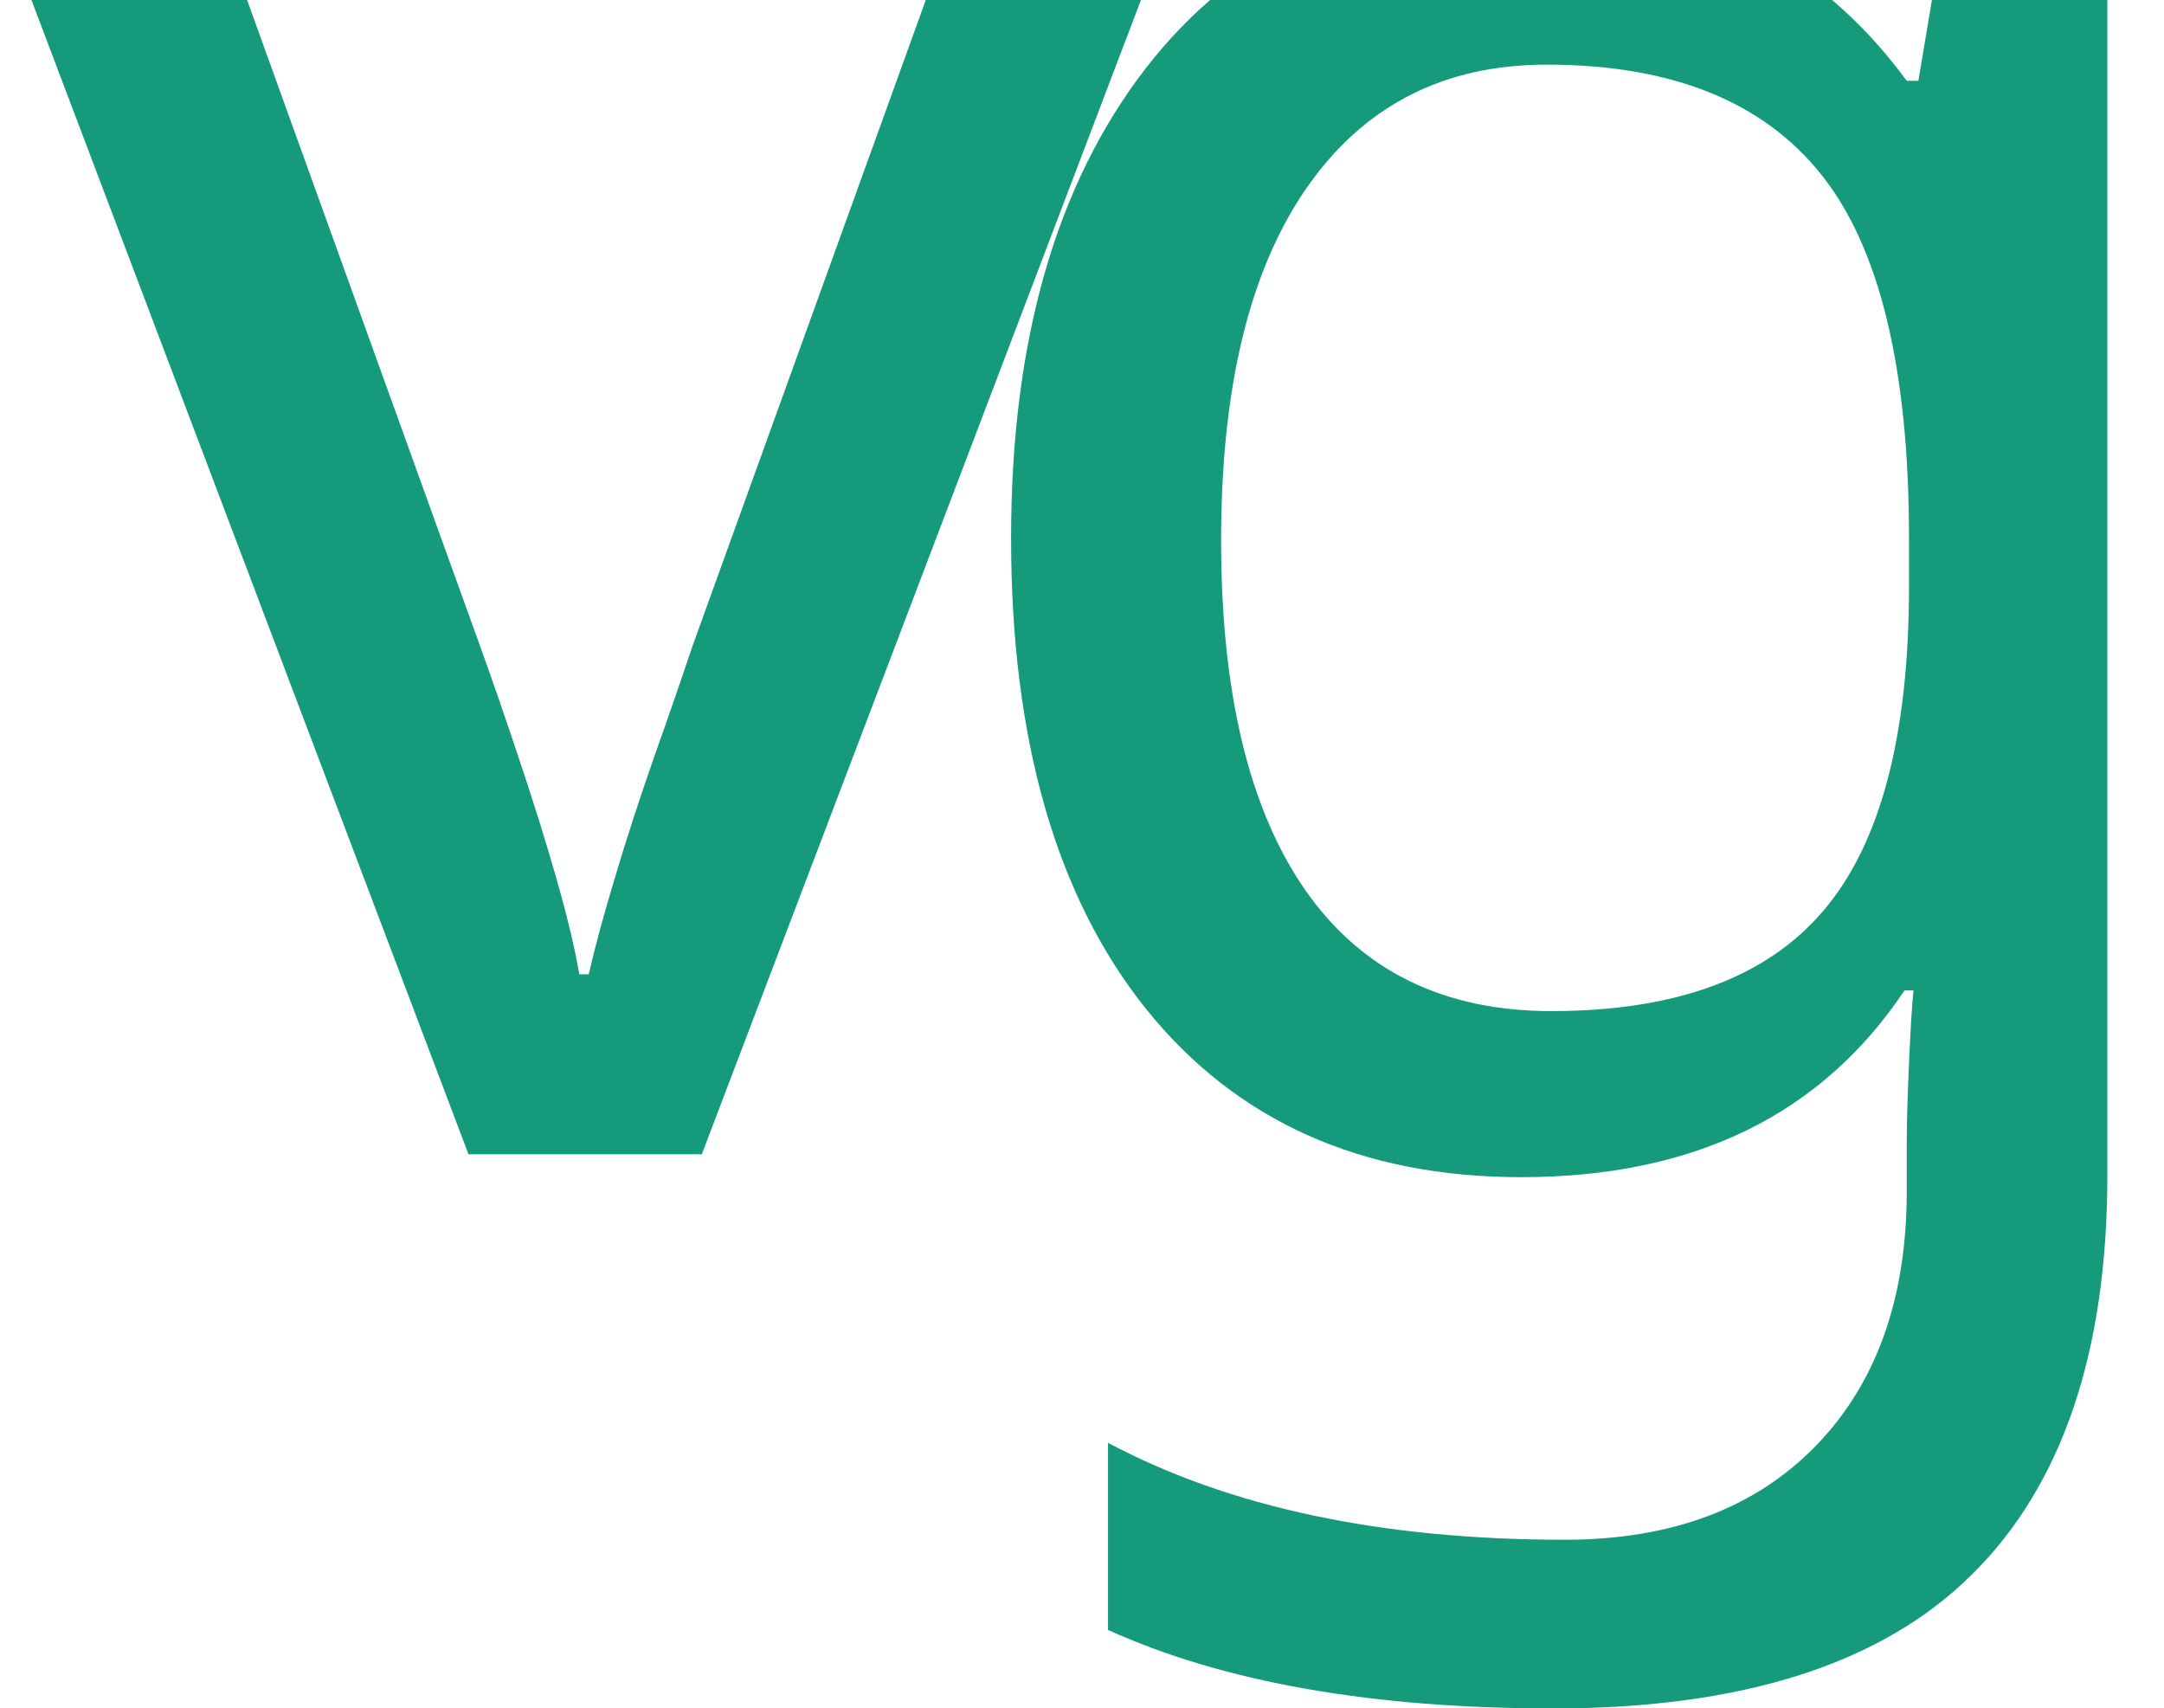
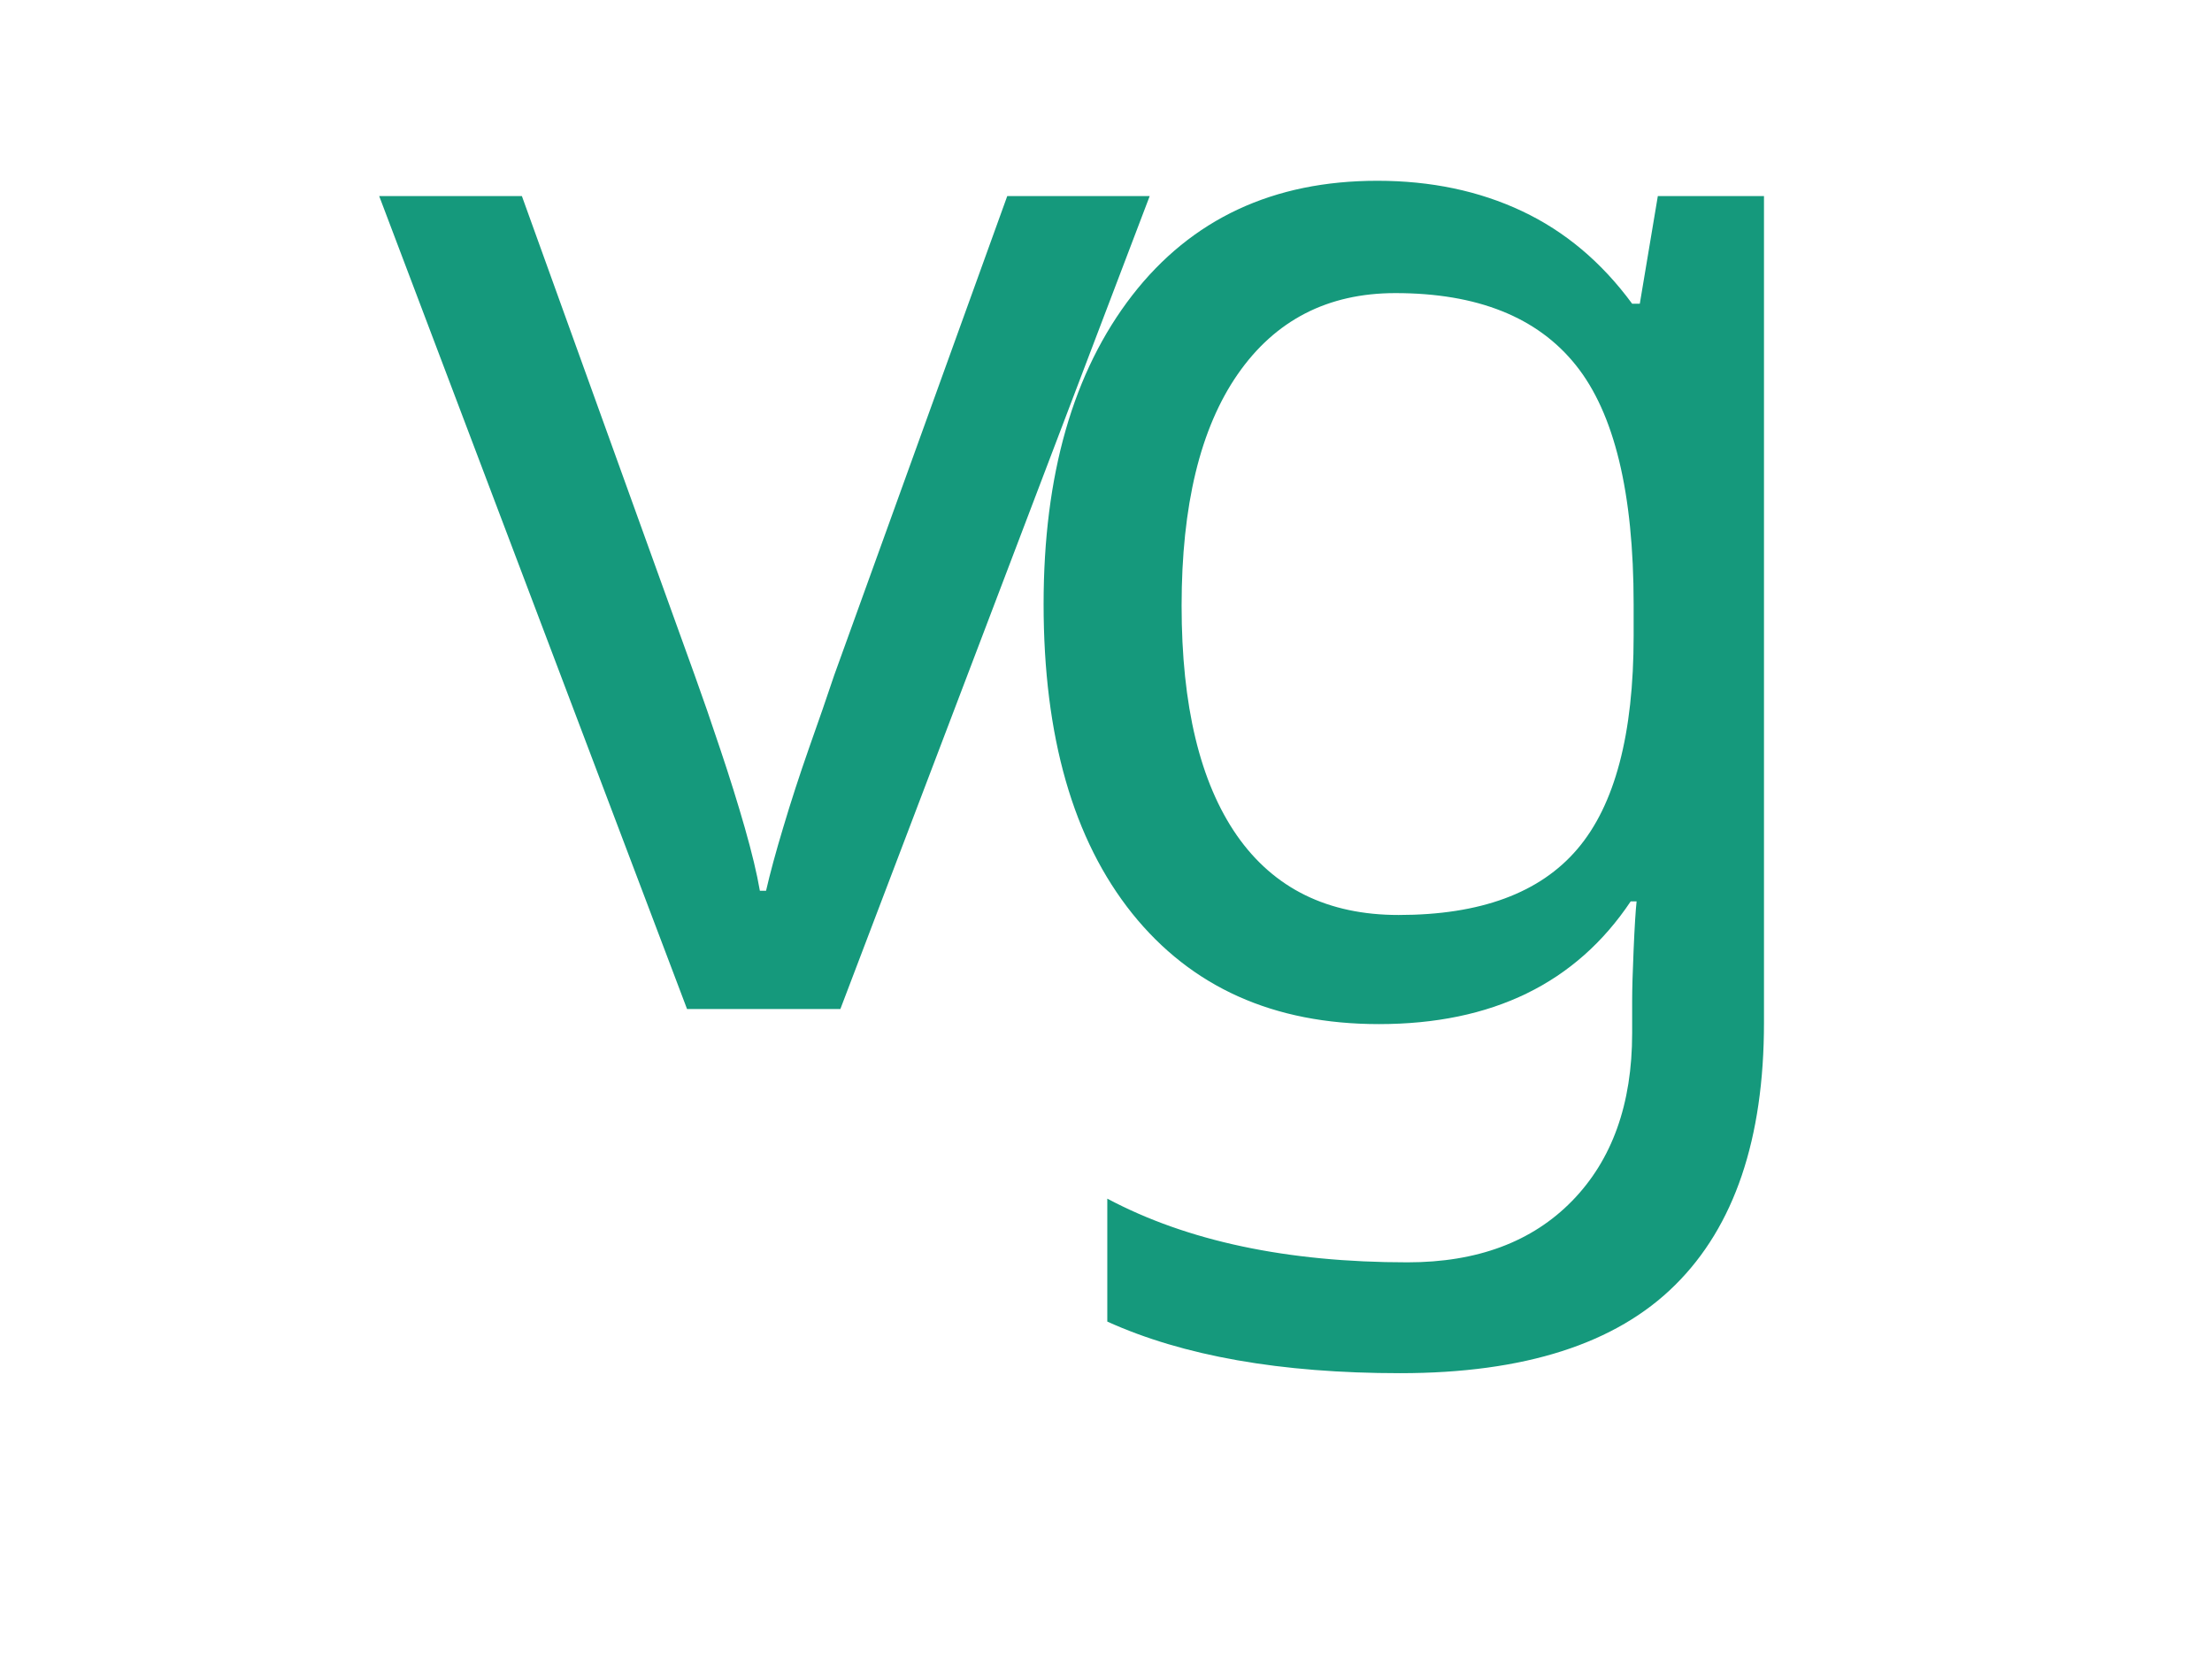
- <svg xmlns="http://www.w3.org/2000/svg" width="90px" height="71px" viewBox="0 0 90 71" version="1.1">
+ <svg xmlns="http://www.w3.org/2000/svg" width="140px" height="105px" viewBox="0 0 140 105" version="1.1">
  <description>Created with Sketch (http://www.bohemiancoding.com/sketch)</description>
  <defs />
  <g id="Page-1" stroke="none" stroke-width="1" fill="none" fill-rule="evenodd">
-     <text id="vg" font-family="Avenir Next" font-size="96" font-weight="420" letter-spacing="-12" fill="#159A7C">
-       <tspan x="0" y="48">vg</tspan>
+     <text id="vg" font-family="Avenir Next" font-size="96" font-weight="420" letter-spacing="-12" fill="#15997C">
+       <tspan x="24" y="63.864">vg</tspan>
    </text>
  </g>
</svg>
